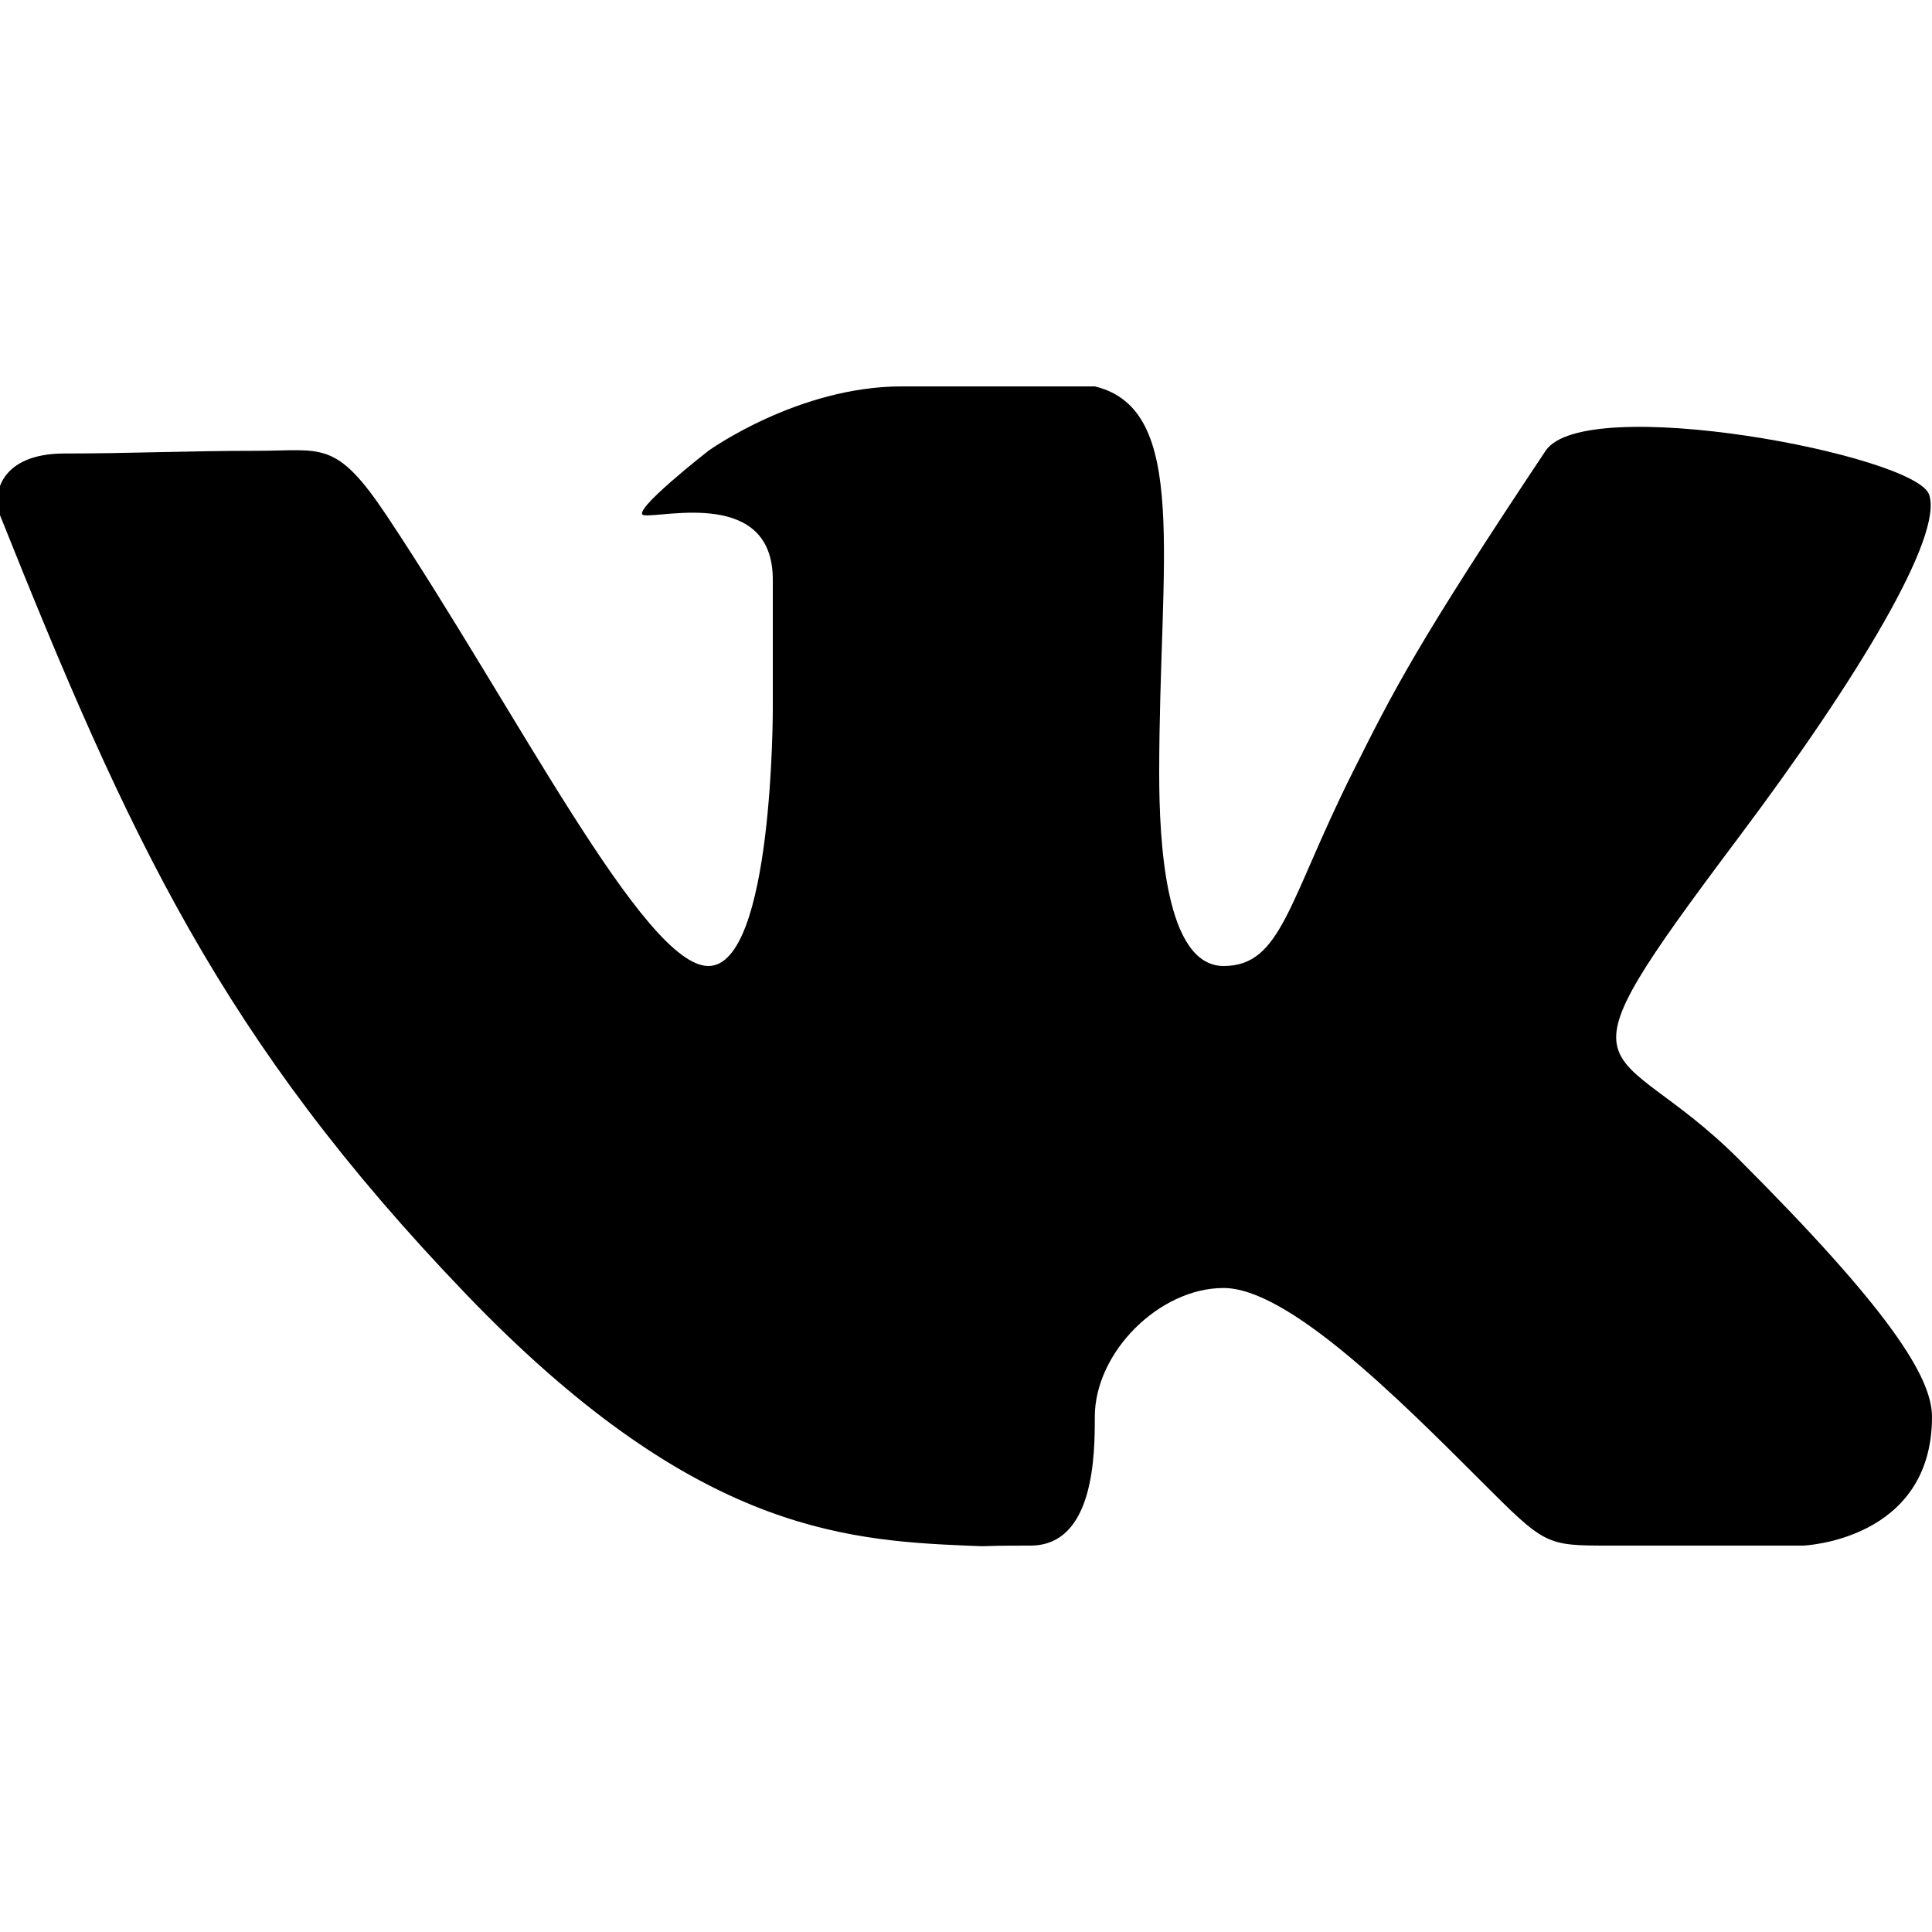
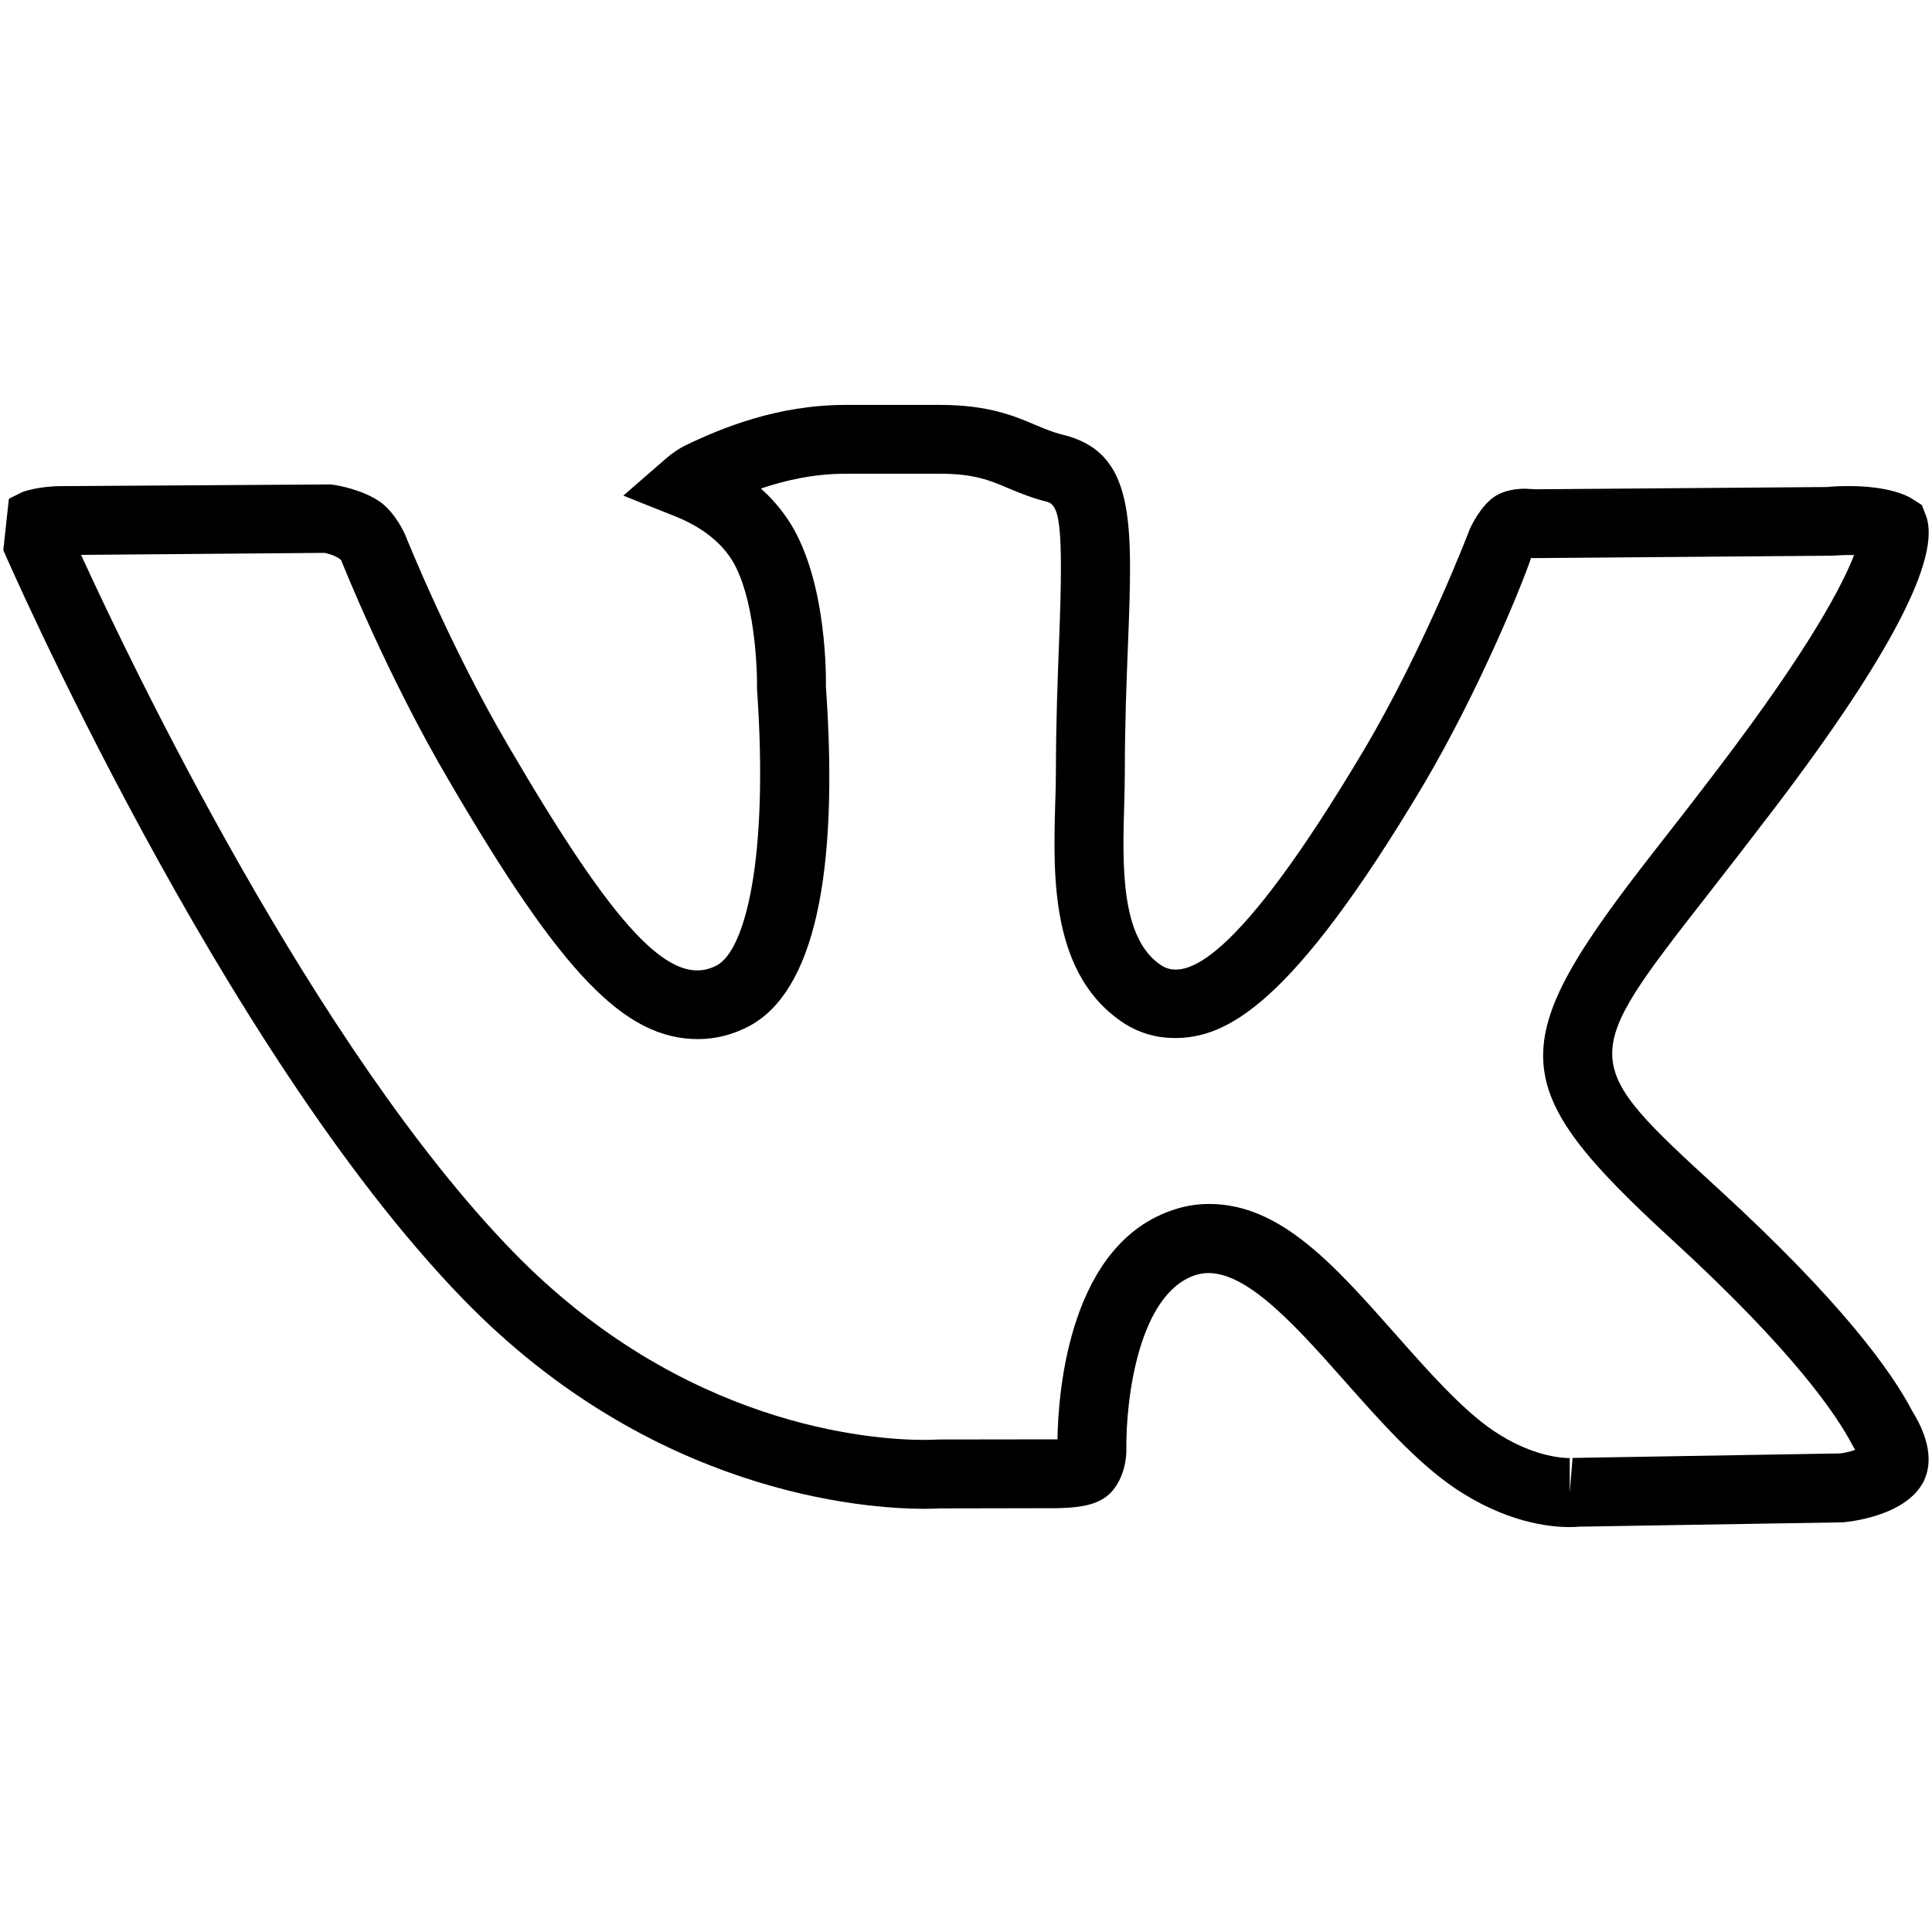
- <svg xmlns="http://www.w3.org/2000/svg" enable-background="new 0 0 30 30" height="30px" id="Vkontakte" version="1.1" viewBox="0 0 30 30" width="30px" xml:space="preserve">
-   <path clip-rule="evenodd" d="M16,24c1,0,1-1.441,1-2c0-1,1-2,2-2s2.715,1.715,4,3c1,1,1,1,2,1s3,0,3,0  s2-0.076,2-2c0-0.625-0.685-1.685-3-4c-2-2-3.026-0.967,0-5c1.843-2.456,3.184-4.681,2.954-5.323C29.734,7.064,24.608,6.088,24,7  c-2,3-2.367,3.735-3,5c-1,2-1.099,3-2,3c-0.909,0-1-1.941-1-3c0-3.306,0.479-5.644-1-6c0,0-2,0-3,0c-1.61,0-3,1-3,1  s-1.241,0.968-1,1c0.298,0.04,2-0.414,2,1c0,1,0,2,0,2s0.009,4-1,4c-1,0-3-4-5-7C5.215,6.823,5,7,4,7C2.928,7,2.001,7.042,1,7.042  C0,7.042-0.128,7.679,0,8c2,5,3.437,8.14,7.237,12.096C10.722,23.725,13.05,23.918,15,24C15.5,24.021,15,24,16,24z" fill-rule="evenodd" id="VK" />
+ <svg xmlns="http://www.w3.org/2000/svg" enable-background="new 0 0 24 24" height="24px" id="Layer_1" version="1.1" viewBox="0 0 24 24" width="24px" xml:space="preserve">
+   <g>
+     <g>
+       <g>
+         <g>
+           <g>
+             <path d="M19.499,18.97c-0.266,0-0.805-0.063-1.433-0.488c-0.474-0.323-0.932-0.84-1.375-1.341       c-0.673-0.761-1.317-1.466-1.835-1.303c-0.706,0.223-0.874,1.529-0.864,2.189c-0.001,0.065-0.016,0.326-0.192,0.514       c-0.132,0.132-0.309,0.184-0.643,0.194l-1.483,0.003c0.001,0.001-0.071,0.005-0.19,0.005c-0.751,0-3.384-0.188-5.727-2.601       c-3.019-3.107-5.689-9.246-5.716-9.308L0.11,6.199c0.005-0.003,0.01-0.007,0.014-0.01l0.155-0.077       c0.195-0.068,0.422-0.073,0.478-0.073l3.35-0.021c0.092,0.009,0.402,0.067,0.619,0.219C4.918,6.381,5.025,6.625,5.03,6.636       c0.011,0.027,0.558,1.397,1.292,2.642c1.316,2.251,2.015,3.015,2.583,2.714c0.353-0.19,0.646-1.327,0.499-3.433       c0.004-0.431-0.064-1.282-0.358-1.67C8.862,6.64,8.59,6.495,8.395,6.417l-0.652-0.26l0.529-0.46       c0.077-0.067,0.158-0.122,0.24-0.163C8.963,5.317,9.656,5.03,10.505,5.03h1.173c0.598,0,0.921,0.137,1.18,0.247       c0.118,0.049,0.221,0.093,0.331,0.12c0.916,0.216,0.883,1.068,0.823,2.614c-0.018,0.46-0.039,0.984-0.039,1.575       c0,0.133-0.004,0.275-0.008,0.42c-0.021,0.747-0.047,1.661,0.467,1.99c0.288,0.179,0.924-0.012,2.51-2.678       c0.756-1.276,1.31-2.728,1.315-2.742c0.015-0.035,0.137-0.3,0.321-0.415c0.122-0.075,0.268-0.09,0.37-0.09l0.134,0.007       L22.7,6.05c-0.002-0.001,0.11-0.012,0.26-0.012c0.512,0,0.739,0.123,0.797,0.16l0.117,0.076l0.051,0.131       c0.194,0.514-0.438,1.737-1.882,3.636c-0.31,0.406-0.582,0.757-0.82,1.062c-1.616,2.07-1.616,2.07,0.136,3.677       c1.526,1.398,2.146,2.268,2.397,2.751c0.207,0.334,0.258,0.637,0.139,0.874c-0.229,0.444-0.971,0.503-1.002,0.506l-3.291,0.054       C19.607,18.966,19.563,18.97,19.499,18.97z M15.021,14.956c0.882,0,1.545,0.749,2.313,1.616       c0.408,0.462,0.83,0.938,1.215,1.199c0.467,0.316,0.846,0.342,0.951,0.342v0.428l0.035-0.43l3.32-0.056       c0.055-0.005,0.127-0.022,0.19-0.043c-0.009-0.019-0.021-0.038-0.034-0.061c-0.194-0.371-0.722-1.157-2.23-2.541       c-2.096-1.921-2.12-2.419-0.233-4.835c0.238-0.303,0.508-0.65,0.814-1.053c1.136-1.495,1.532-2.268,1.67-2.627       c-0.112-0.003-0.25,0.006-0.271,0.008l-3.701,0.03l-0.041-0.002c-0.081,0.255-0.624,1.613-1.34,2.824       c-1.643,2.758-2.453,3.139-3.085,3.14c-0.225,0-0.433-0.06-0.619-0.176c-0.926-0.594-0.892-1.826-0.867-2.726       c0.005-0.149,0.009-0.283,0.009-0.409c0-0.604,0.021-1.139,0.039-1.609c0.061-1.539-0.001-1.708-0.164-1.746       c-0.155-0.038-0.304-0.095-0.466-0.164c-0.228-0.097-0.423-0.18-0.848-0.18h-1.173c-0.392,0-0.75,0.081-1.053,0.184       c0.1,0.088,0.195,0.19,0.28,0.306c0.52,0.686,0.531,1.919,0.528,2.159c0.165,2.354-0.155,3.782-0.95,4.211       c-0.203,0.108-0.417,0.163-0.638,0.163c-0.912,0-1.692-0.808-3.088-3.199c-0.78-1.321-1.34-2.736-1.346-2.75       C4.202,6.917,4.091,6.879,4.033,6.868L1.007,6.893c0.643,1.403,2.906,6.123,5.364,8.654c2.11,2.171,4.447,2.34,5.113,2.34       c0.09,0,0.146-0.004,0.16-0.005l1.492-0.002c0.01-0.613,0.153-2.447,1.462-2.858C14.733,14.978,14.876,14.956,15.021,14.956z" />
+           </g>
+         </g>
+       </g>
+     </g>
+   </g>
</svg>
